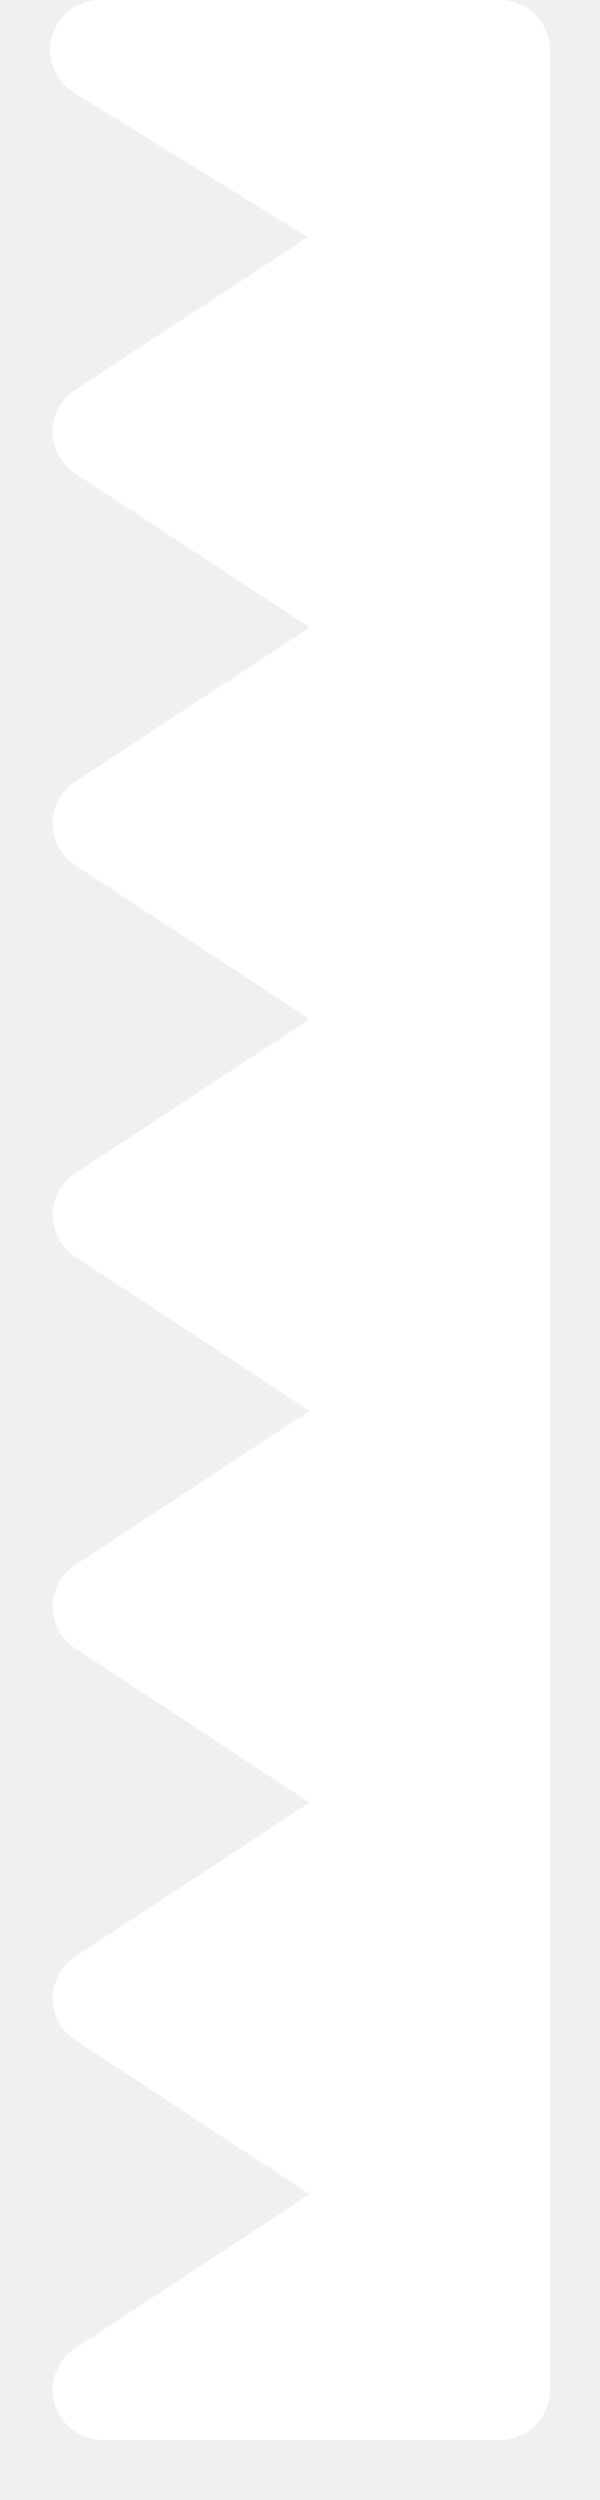
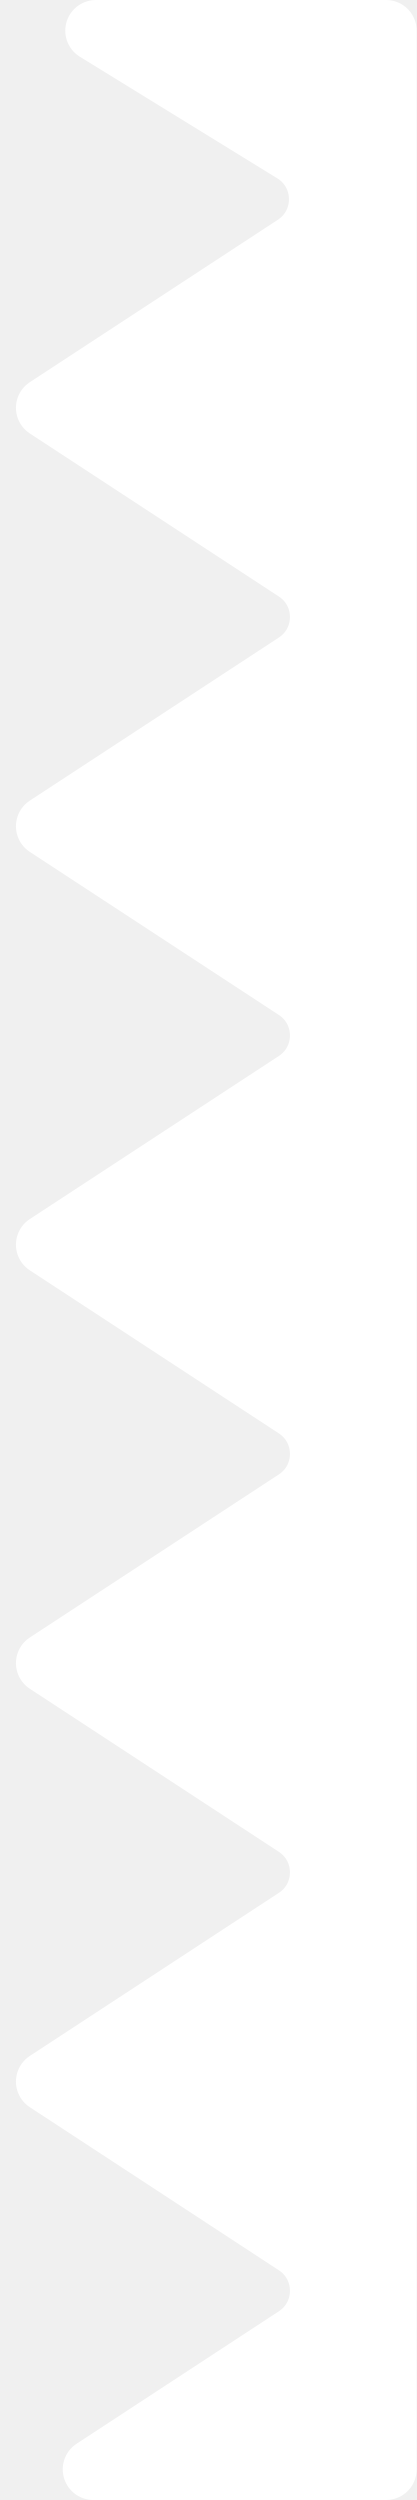
- <svg xmlns="http://www.w3.org/2000/svg" width="6" height="25" viewBox="0 0 6 25" fill="none">
-   <path d="M4.007 0.5H1L4.007 2.359L1.027 4.317L4.007 6.275L1.027 8.234L4.007 10.192L1.027 12.15L4.007 14.109L1.027 16.067L4.007 18.025L1.027 19.983L4.007 21.942L1.027 23.9H2.517H4.007H5V0.5H4.007Z" fill="white" stroke="white" stroke-linejoin="round" />
+ <svg xmlns="http://www.w3.org/2000/svg" width="34" height="204" viewBox="0 0 34 204" fill="none">
+   <path d="M23.94 12.425L7.826 2.5H25.309H31.5V201.5H25.309H12.274H7.619L24.124 190.692C26.837 188.916 26.837 184.94 24.124 183.163L3.801 169.856L24.124 156.548C26.837 154.771 26.837 150.795 24.124 149.019L3.801 135.711L24.124 122.403C26.837 120.627 26.837 116.651 24.124 114.874L3.801 101.567L24.124 88.259C26.837 86.482 26.837 82.506 24.124 80.73L3.801 67.422L24.124 54.114C26.837 52.338 26.837 48.362 24.124 46.585L3.801 33.278L24.045 20.022C26.803 18.215 26.747 14.155 23.94 12.425Z" fill="white" stroke="white" stroke-width="5" stroke-linejoin="round" />
</svg>
